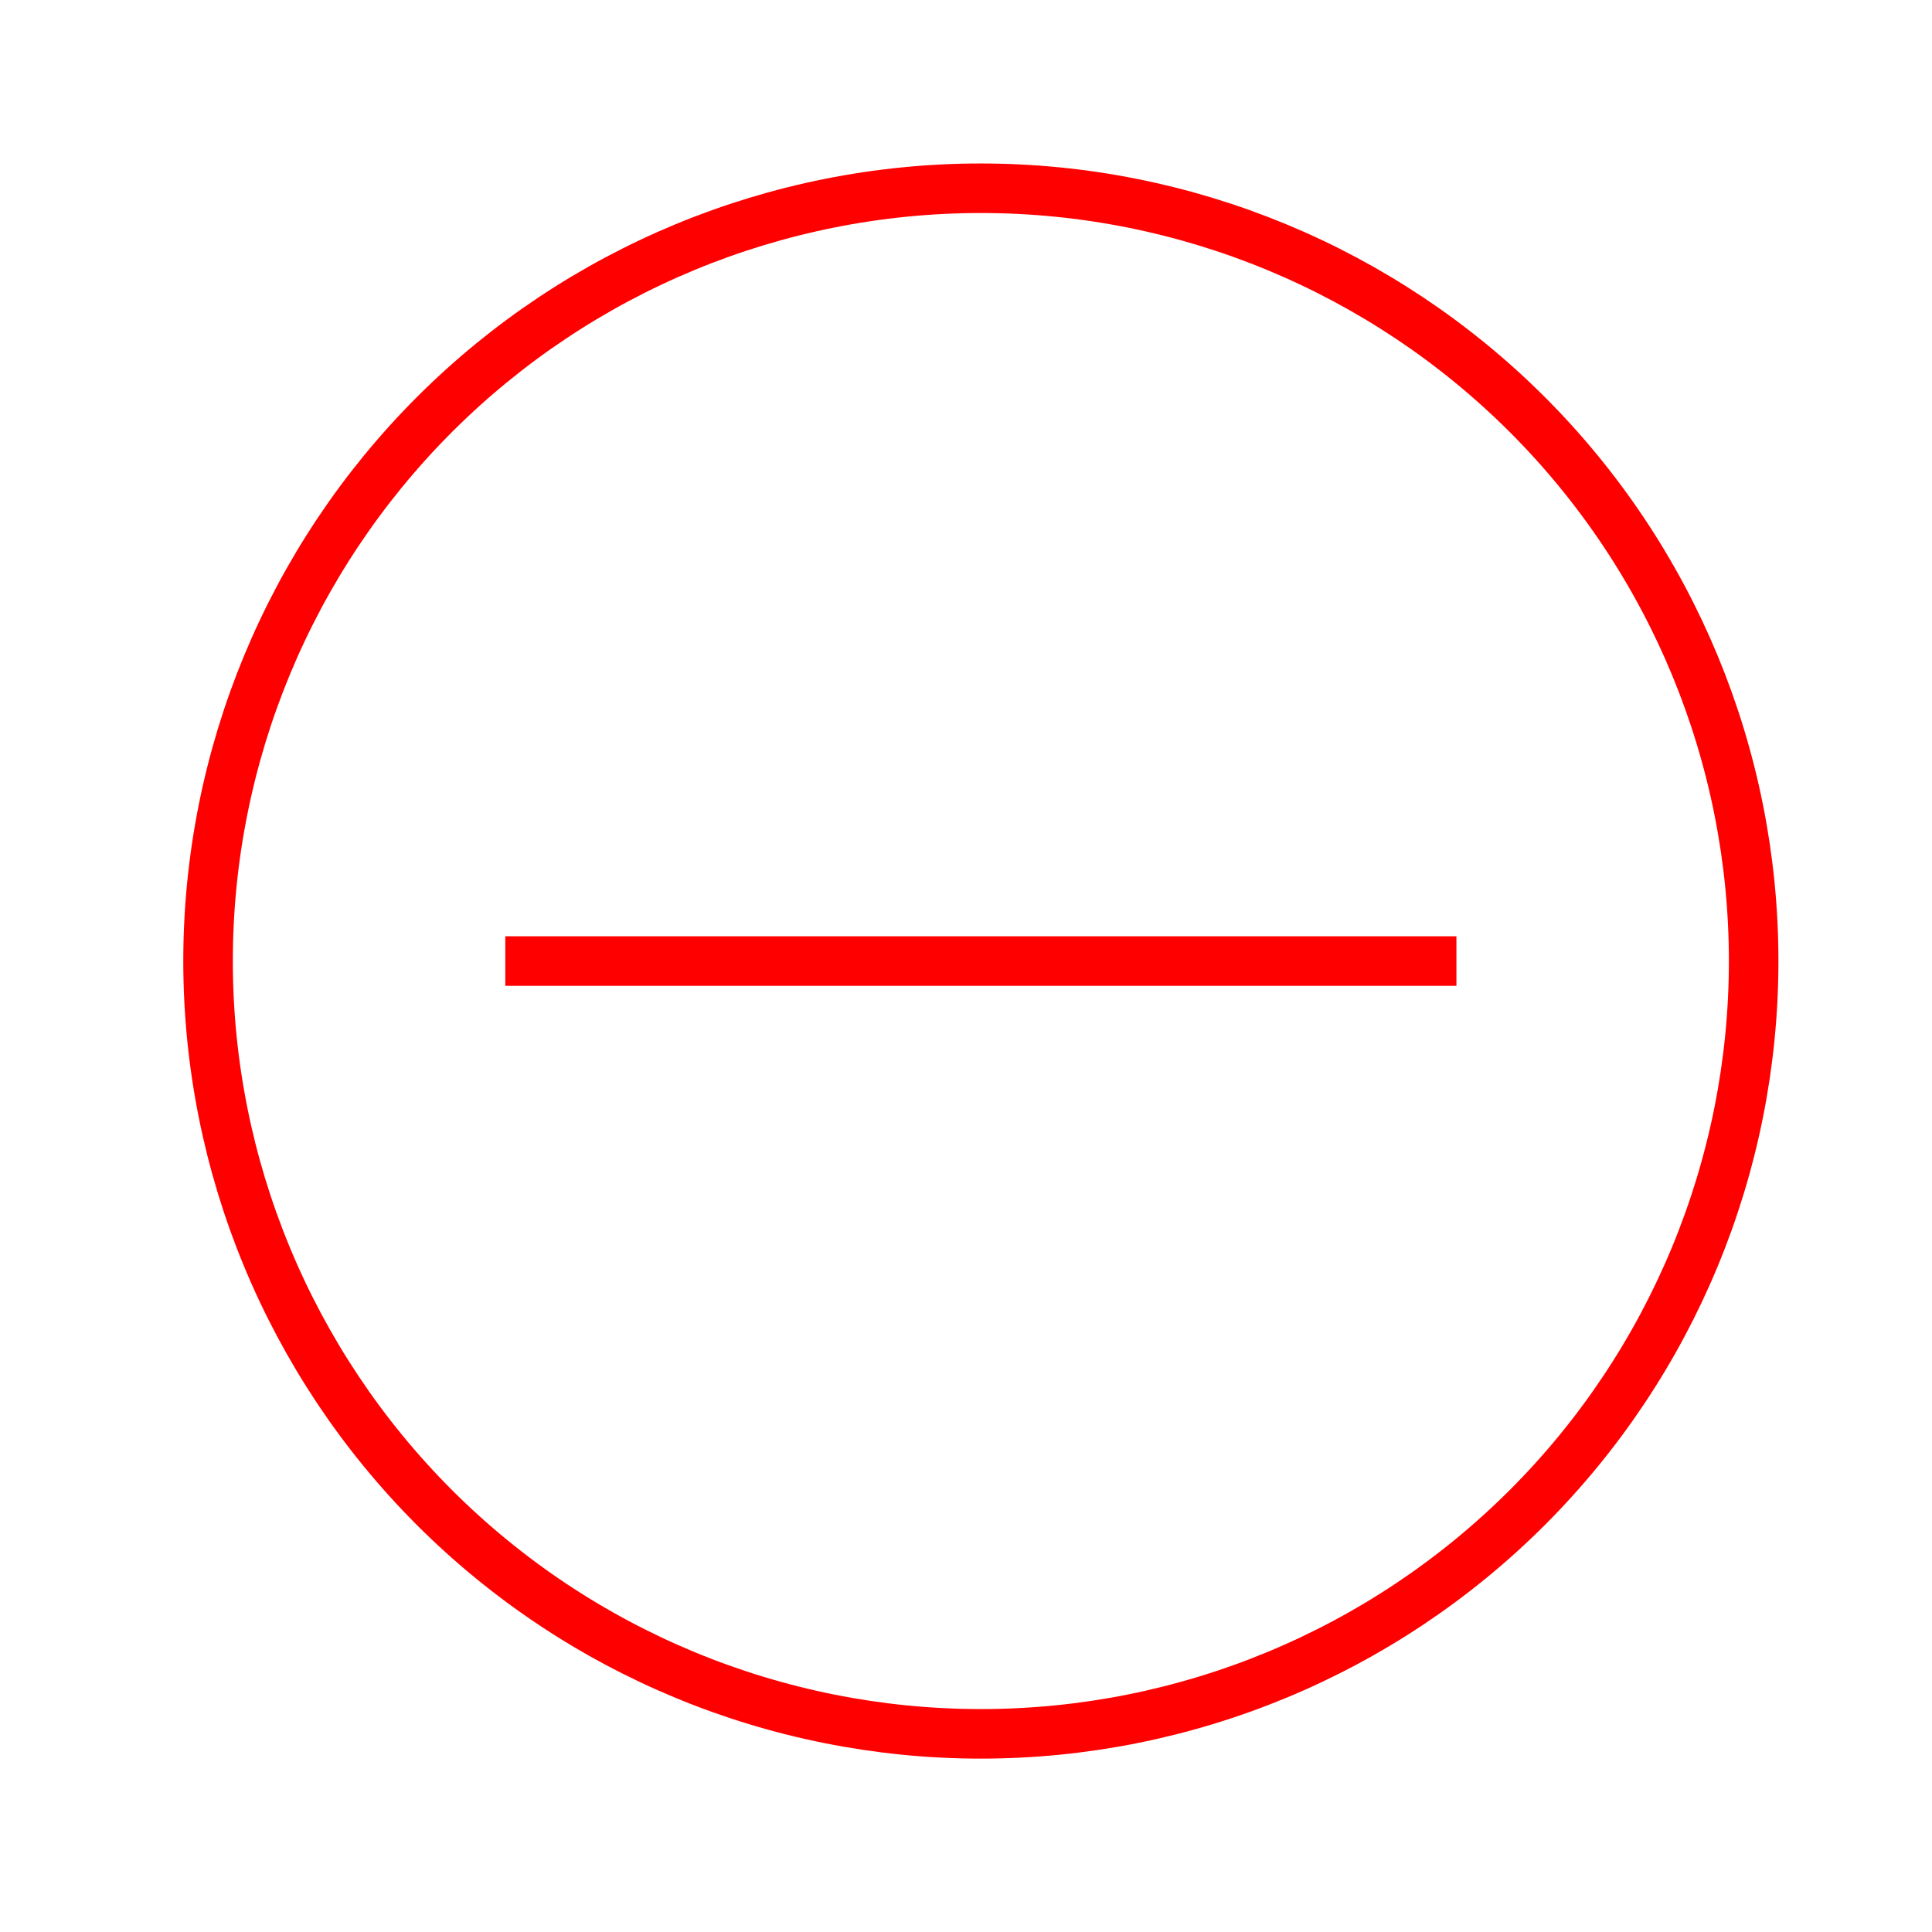
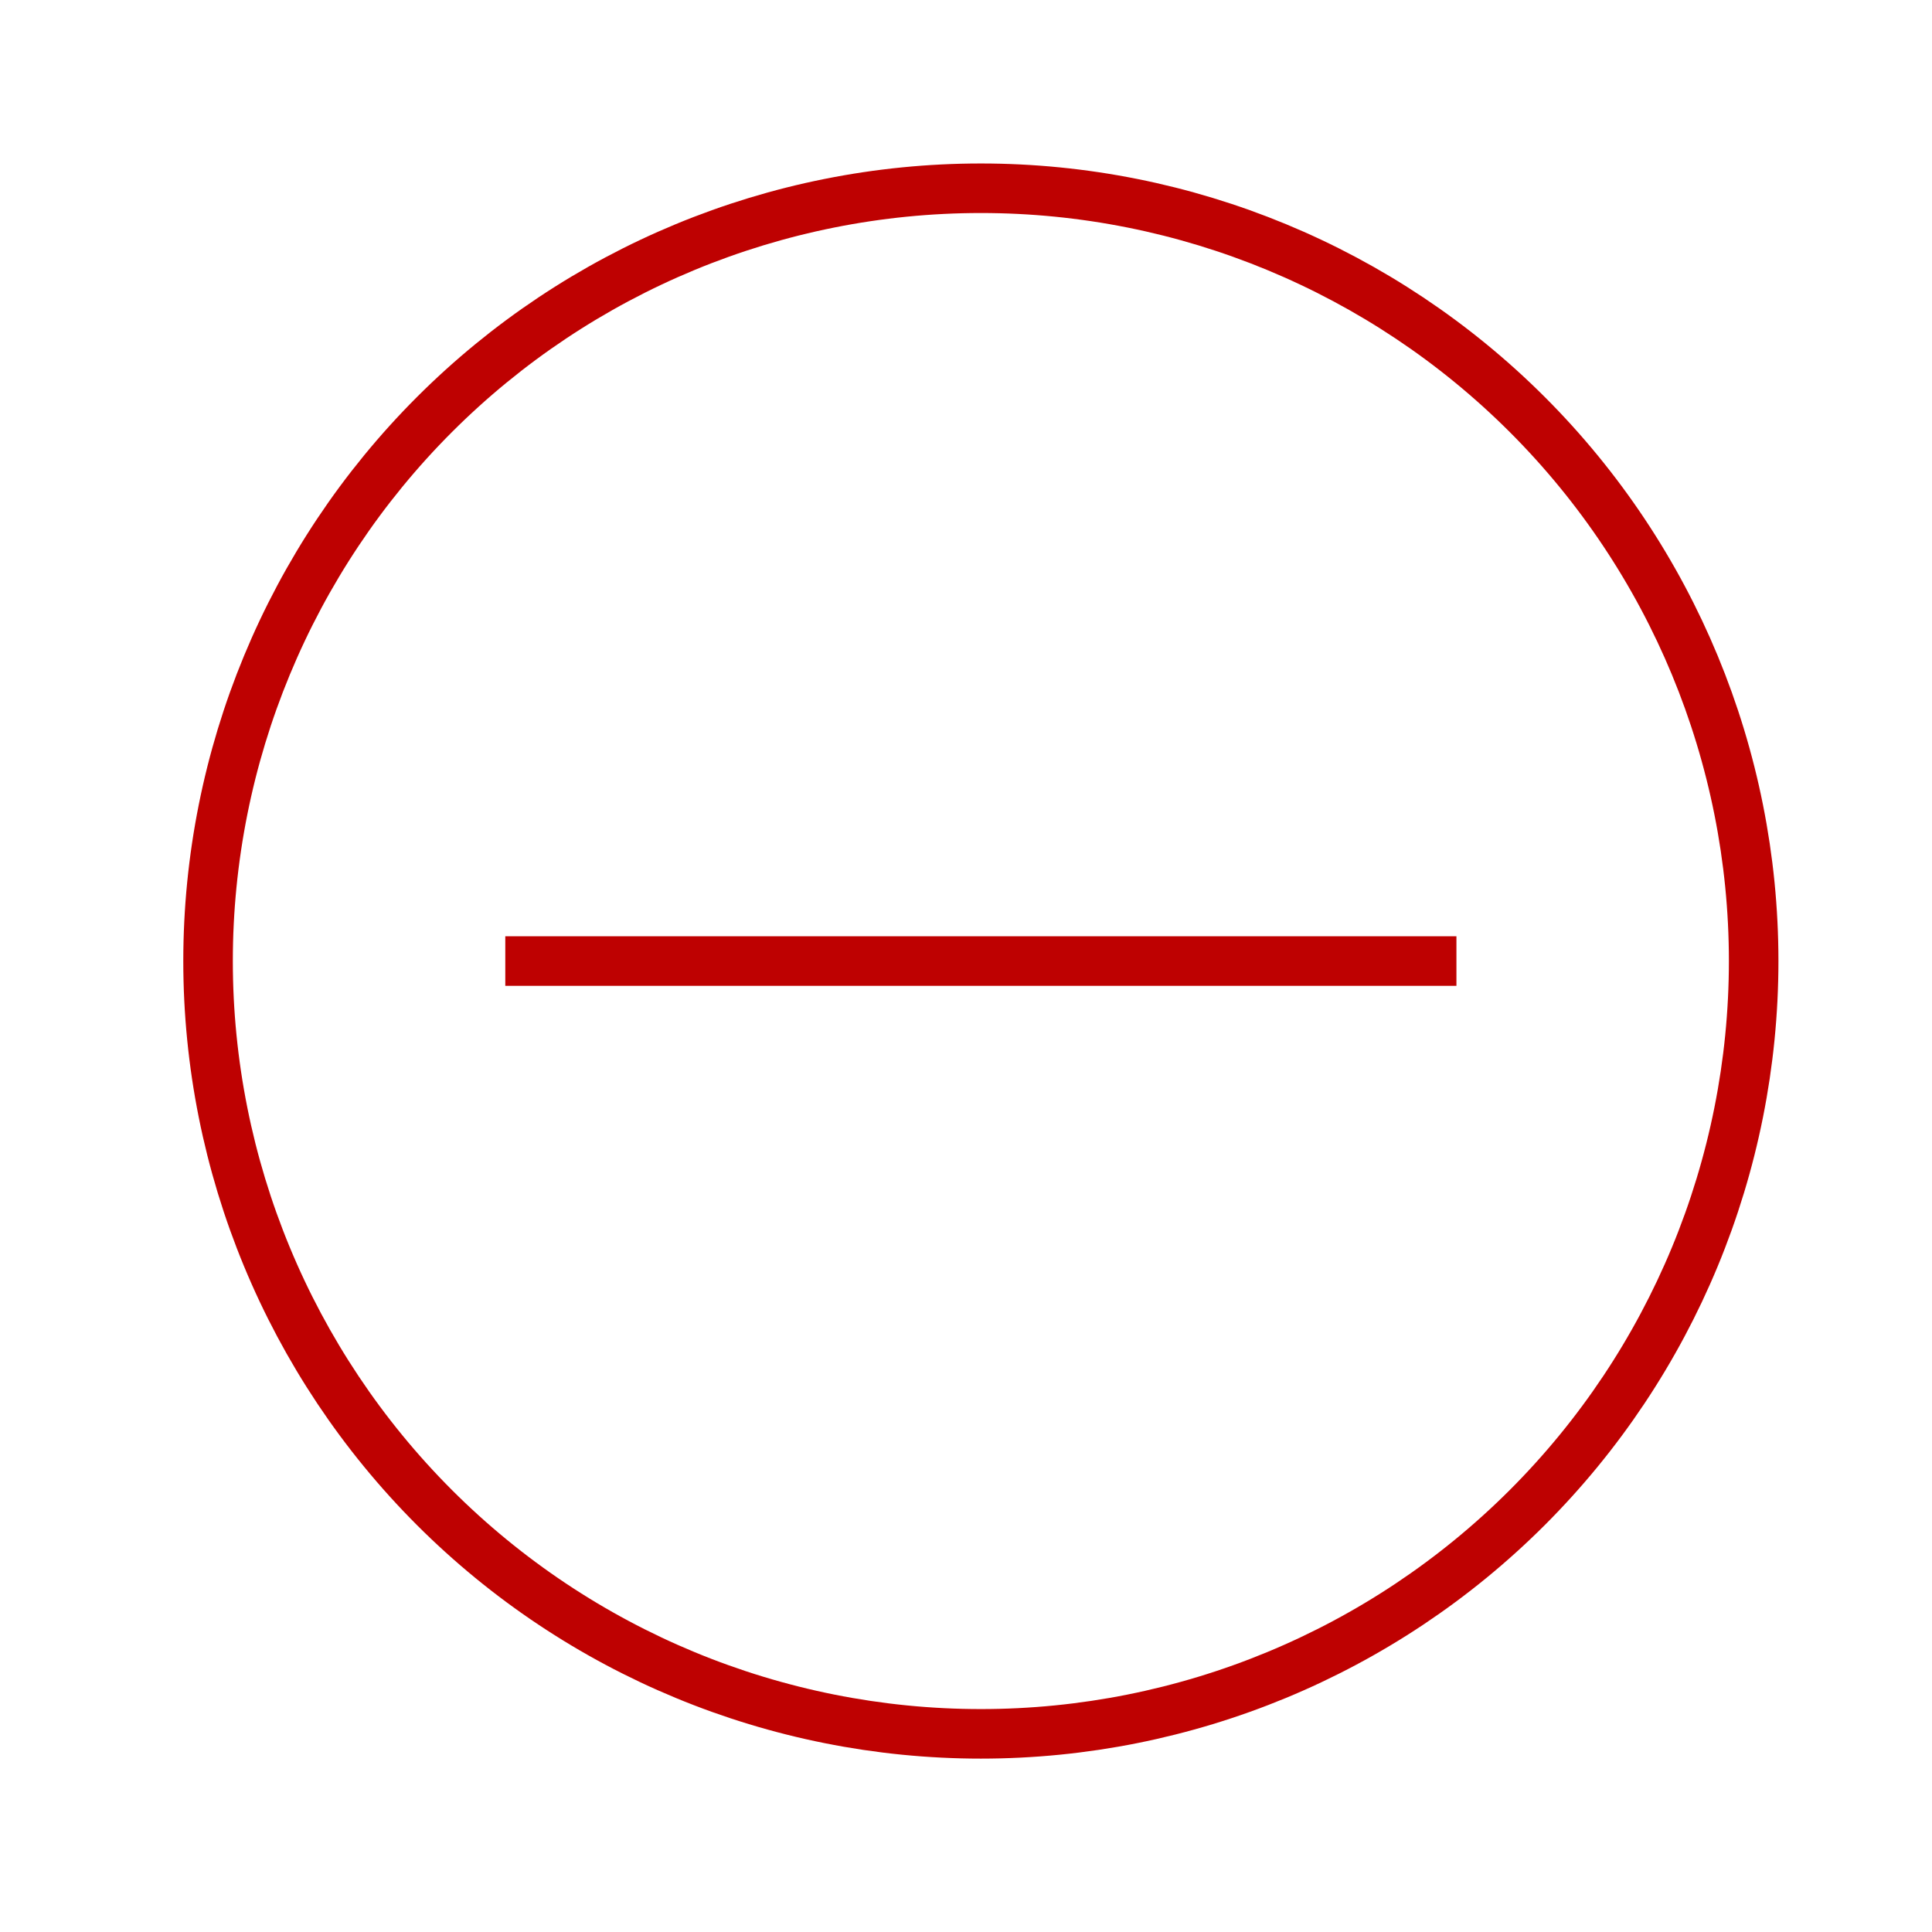
<svg xmlns="http://www.w3.org/2000/svg" width="39" height="39" viewBox="0 0 39 39" fill="none">
-   <path d="M10.2 19.4H29.4M35.4 19.4C35.4 23.537 33.757 27.505 30.831 30.431C27.905 33.356 23.938 35 19.8 35C15.663 35 11.695 33.356 8.769 30.431C5.844 27.505 4.2 23.537 4.2 19.4C4.2 15.263 5.844 11.295 8.769 8.369C11.695 5.444 15.663 3.8 19.8 3.8C23.938 3.8 27.905 5.444 30.831 8.369C33.757 11.295 35.4 15.263 35.4 19.4Z" stroke="#FF0000" />
+   <path d="M10.2 19.4H29.4M35.4 19.4C35.4 23.537 33.757 27.505 30.831 30.431C27.905 33.356 23.938 35 19.8 35C15.663 35 11.695 33.356 8.769 30.431C5.844 27.505 4.2 23.537 4.2 19.4C4.2 15.263 5.844 11.295 8.769 8.369C11.695 5.444 15.663 3.8 19.8 3.8C23.938 3.8 27.905 5.444 30.831 8.369C33.757 11.295 35.4 15.263 35.4 19.4Z" stroke="#be0101" />
</svg>
